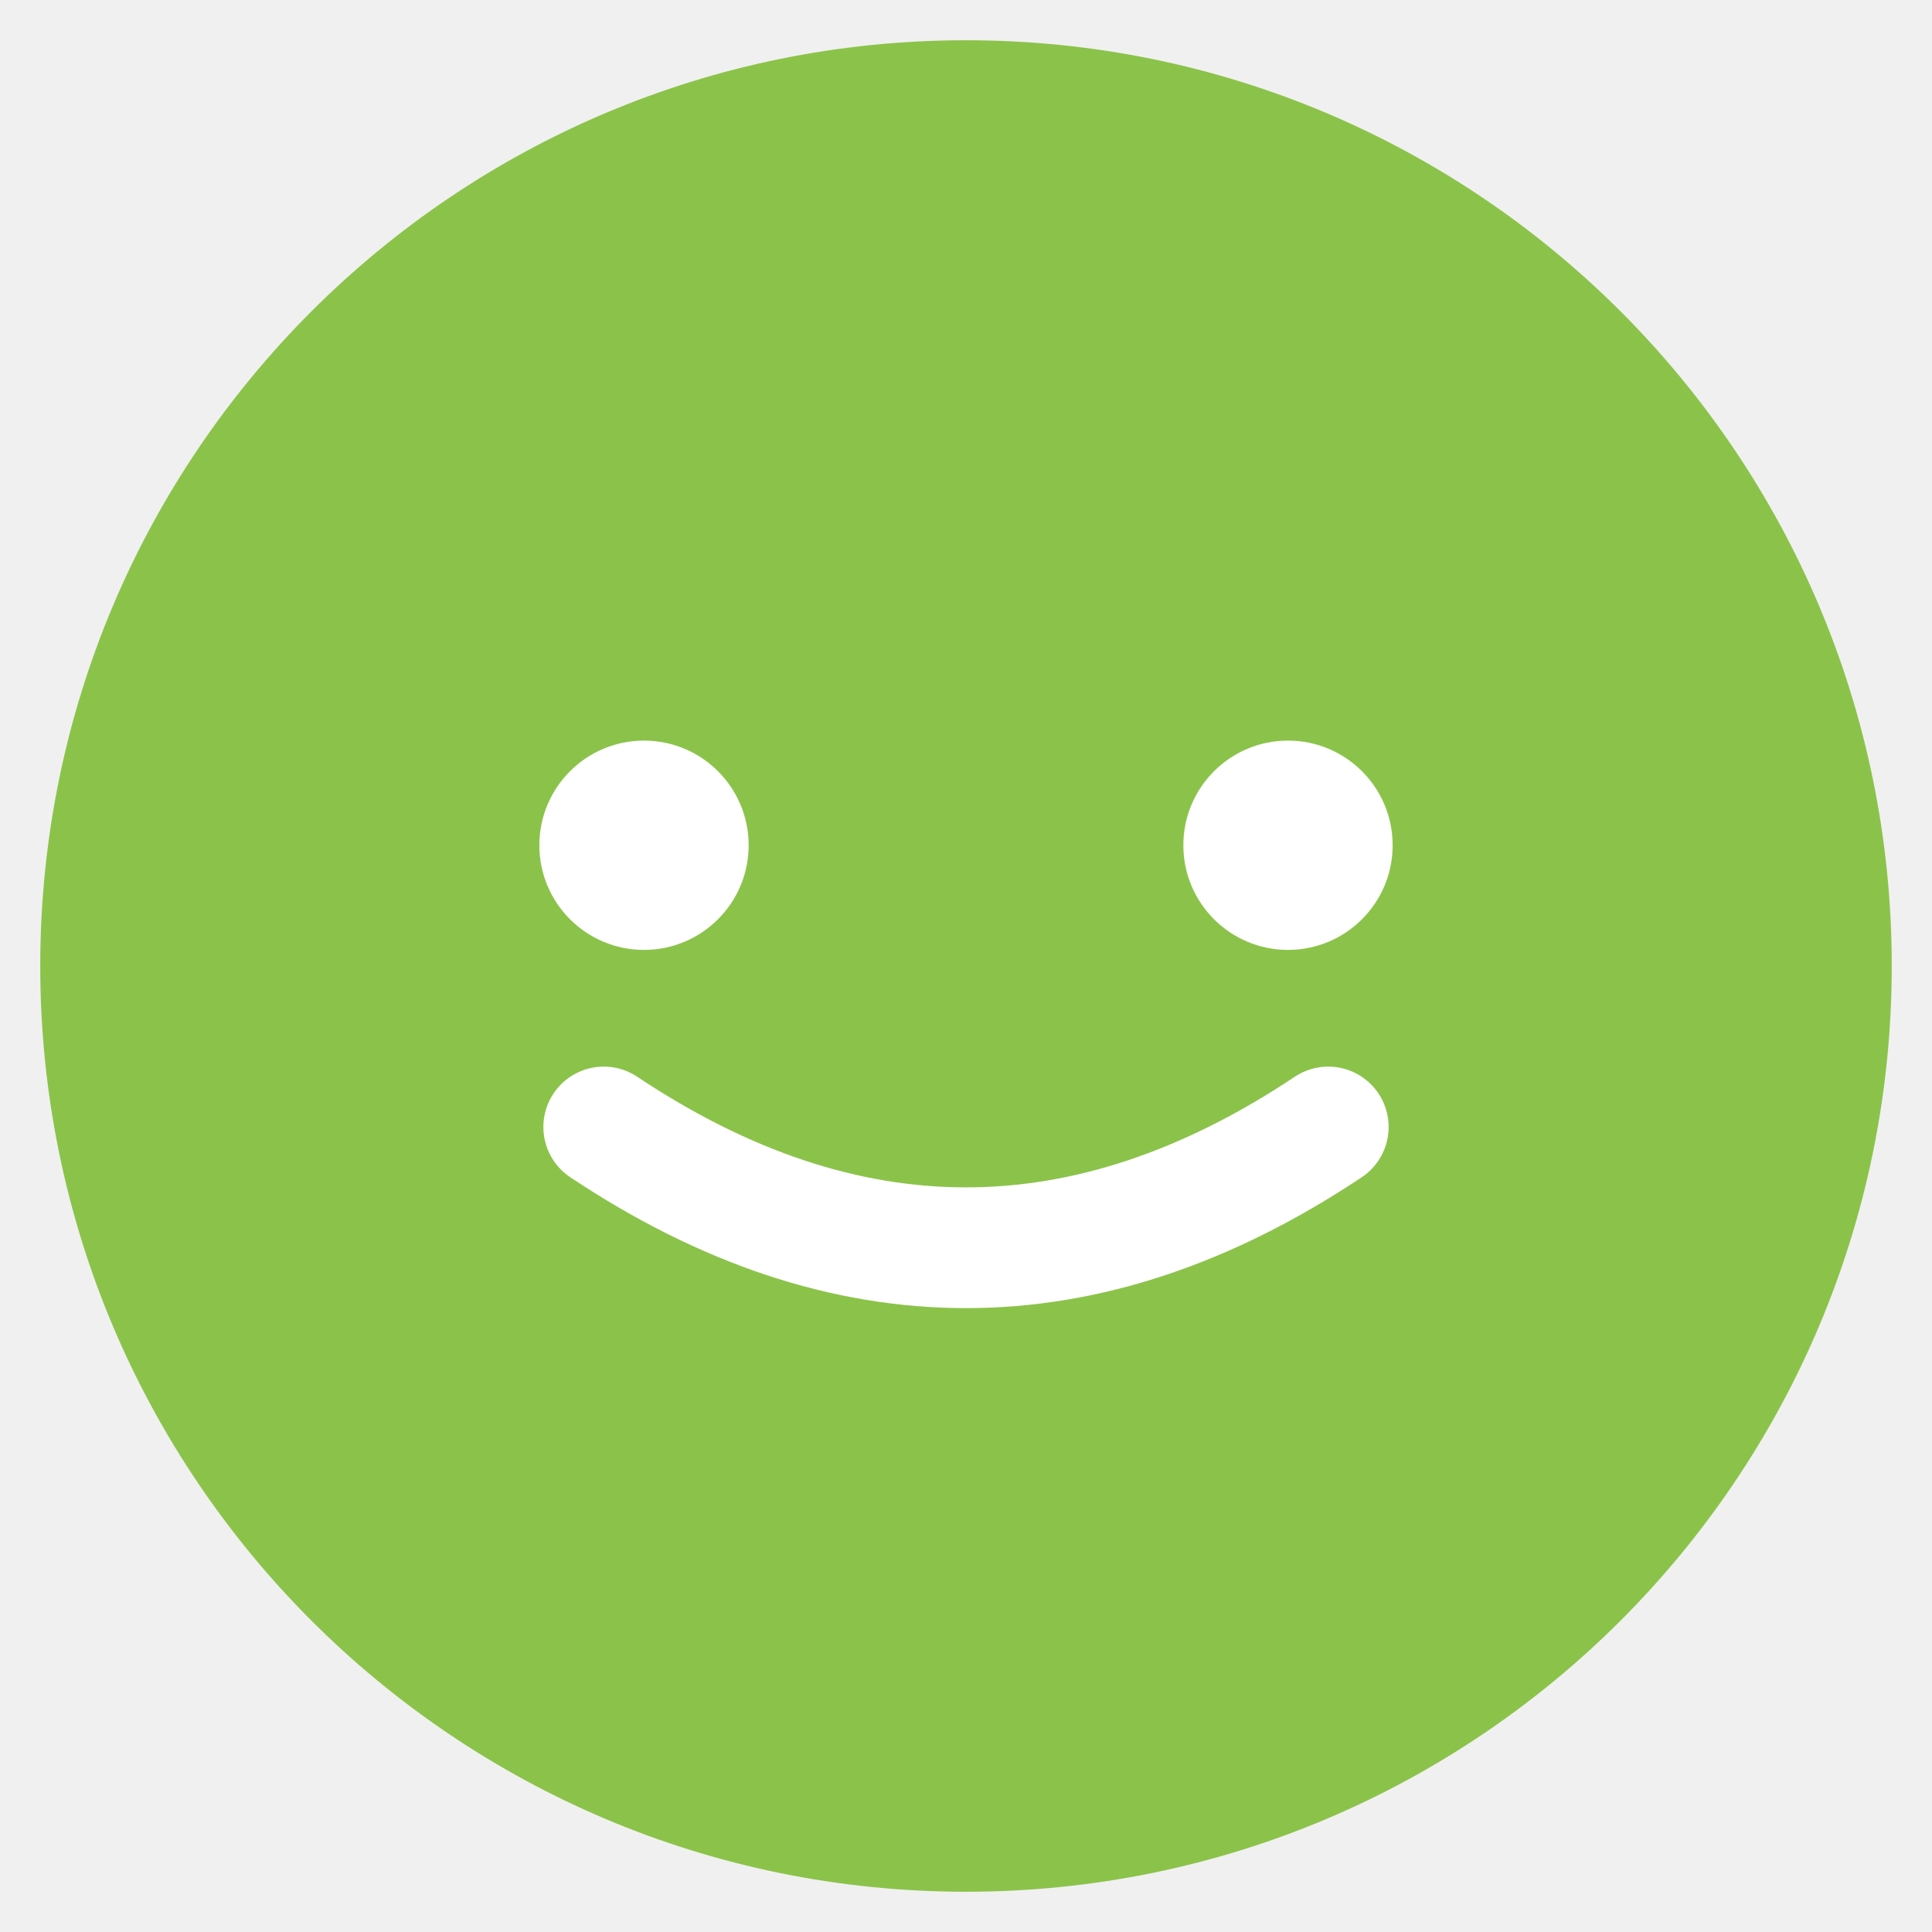
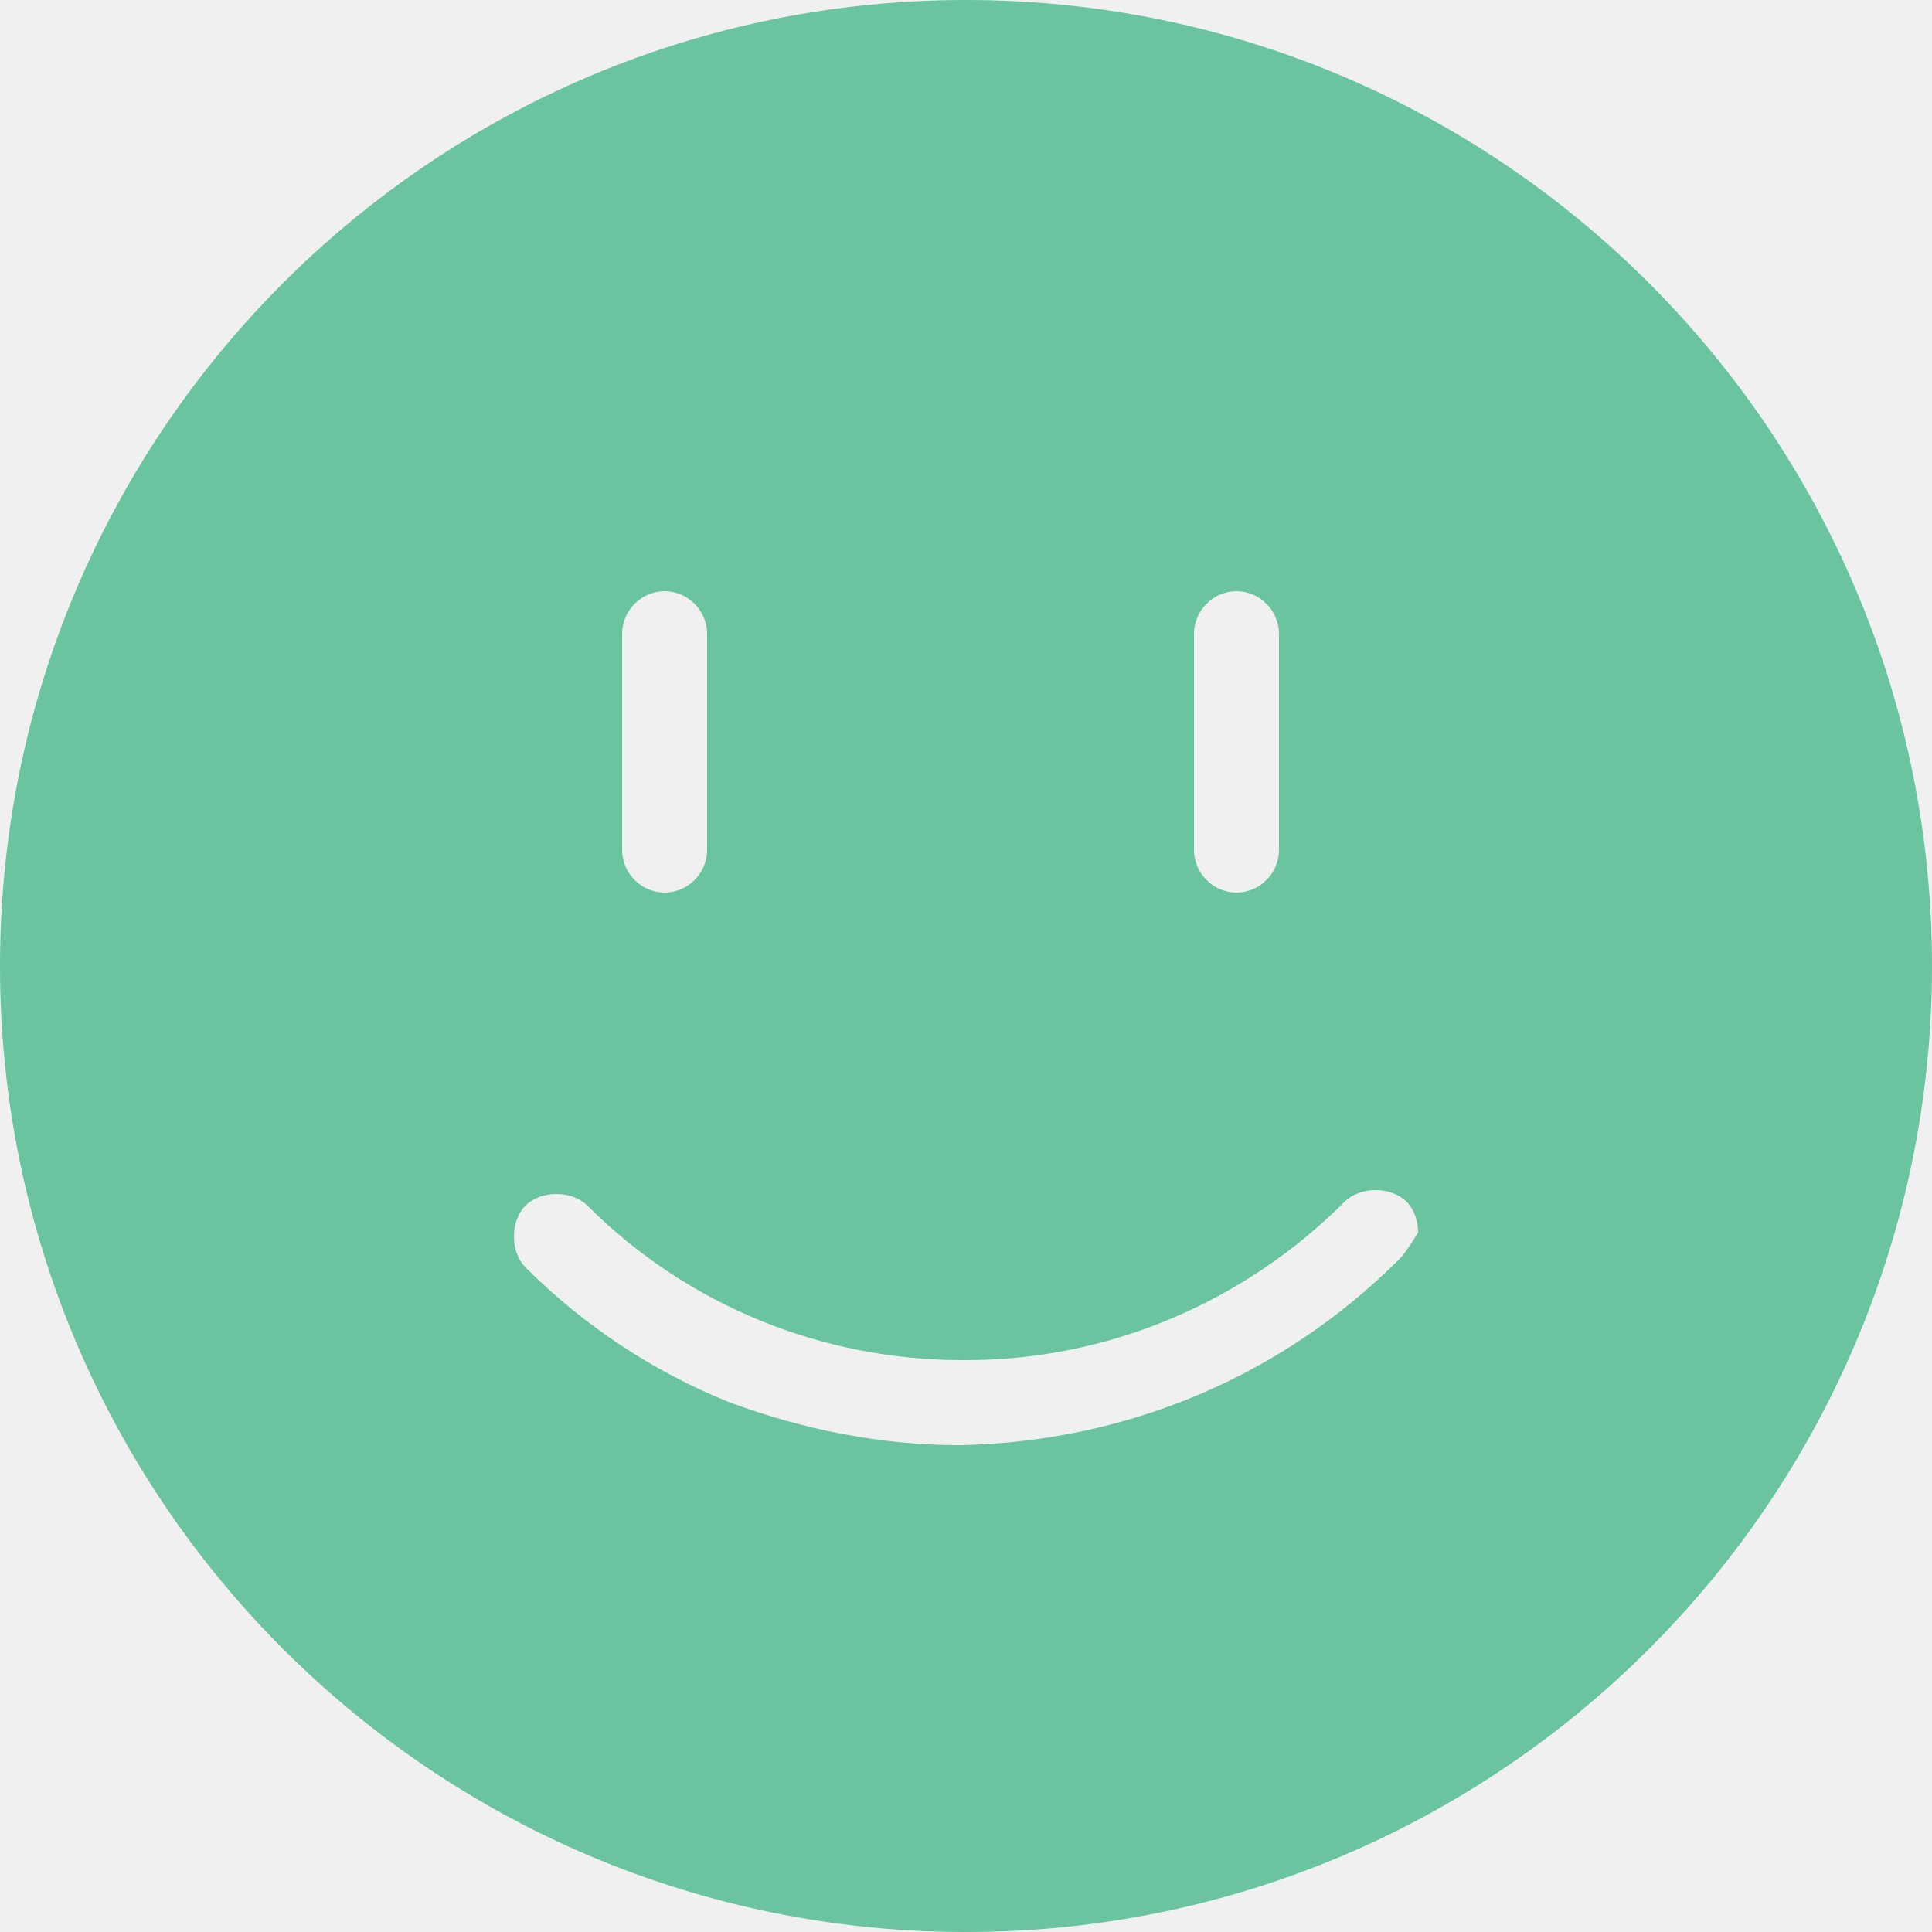
- <svg xmlns="http://www.w3.org/2000/svg" viewBox="0 0 48 48" width="48" height="48">
-   <circle cx="24" cy="24" r="23" fill="#8BC34A" />
-   <circle cx="16" cy="21" r="2.6" fill="#FFFFFF" />
-   <circle cx="32" cy="21" r="2.6" fill="#FFFFFF" />
-   <path d="M15,28 Q24,34 33,28" fill="none" stroke="#FFFFFF" stroke-width="3" stroke-linecap="round" />
+ <svg xmlns="http://www.w3.org/2000/svg" version="1.1" id="Layer_1" x="0px" y="0px" width="50px" height="50px" viewBox="0 0 50 50" style="enable-background:new 0 0 50 50;" xml:space="preserve">
+   <path d="M25,0C11.2,0,0,11.2,0,25s11.2,25,25,25c13.8,0,25-11.2,25-25S38.8,0,25,0z M30.9,16.4c0-0.6,0.5-1.1,1.1-1.1  s1.1,0.5,1.1,1.1v5.6c0,0.6-0.5,1.1-1.1,1.1s-1.1-0.5-1.1-1.1V16.4z M16.1,16.4c0-0.6,0.5-1.1,1.1-1.1s1.1,0.5,1.1,1.1v5.6  c0,0.6-0.5,1.1-1.1,1.1s-1.1-0.5-1.1-1.1V16.4z M36.2,32.6c-3,3-7,4.7-11.3,4.8c0,0-0.1,0-0.1,0c-2,0-4-0.4-5.9-1.1  c-2-0.8-3.8-2-5.3-3.5c-0.2-0.2-0.3-0.5-0.3-0.8c0-0.3,0.1-0.6,0.3-0.8c0.2-0.2,0.5-0.3,0.8-0.3c0,0,0,0,0,0c0.3,0,0.6,0.1,0.8,0.3  c2.6,2.6,6.1,4,9.7,4c0,0,0.1,0,0.1,0c3.7,0,7.2-1.5,9.8-4.1c0.2-0.2,0.5-0.3,0.8-0.3c0,0,0,0,0,0c0.3,0,0.6,0.1,0.8,0.3  c0.2,0.2,0.3,0.5,0.3,0.8C36.5,32.2,36.4,32.4,36.2,32.6z" fill="#69c49f" />
</svg>
